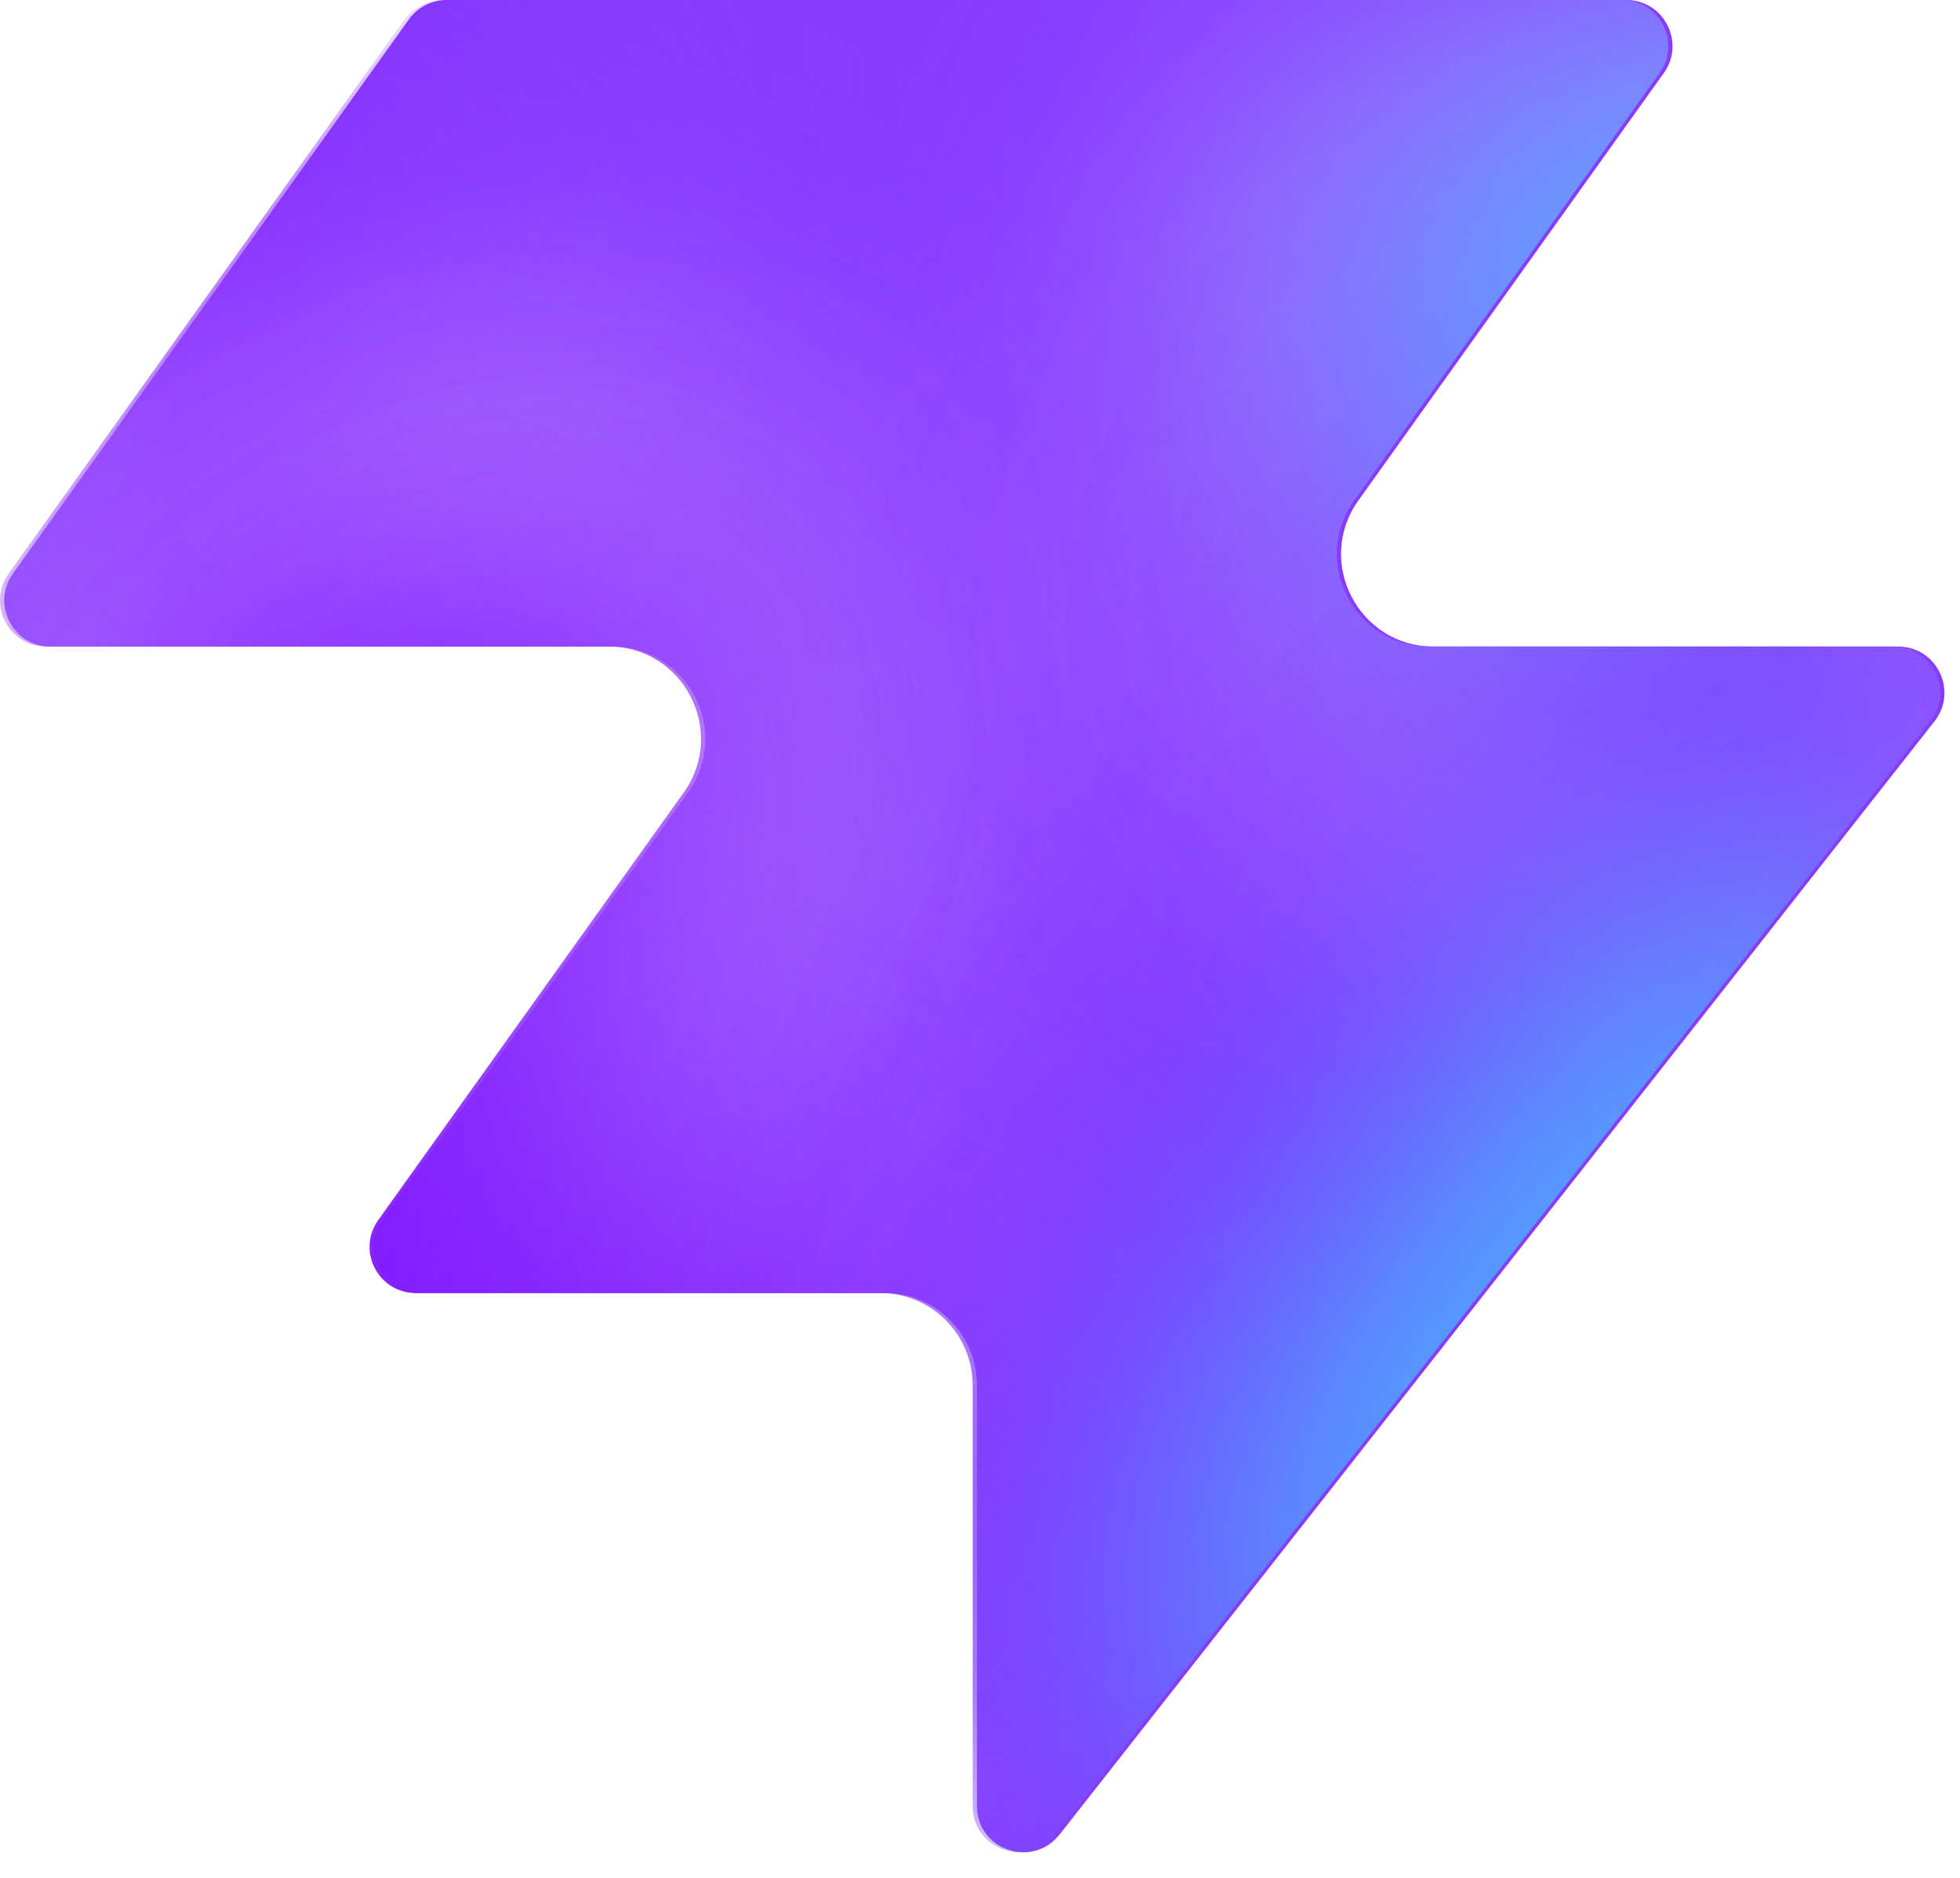
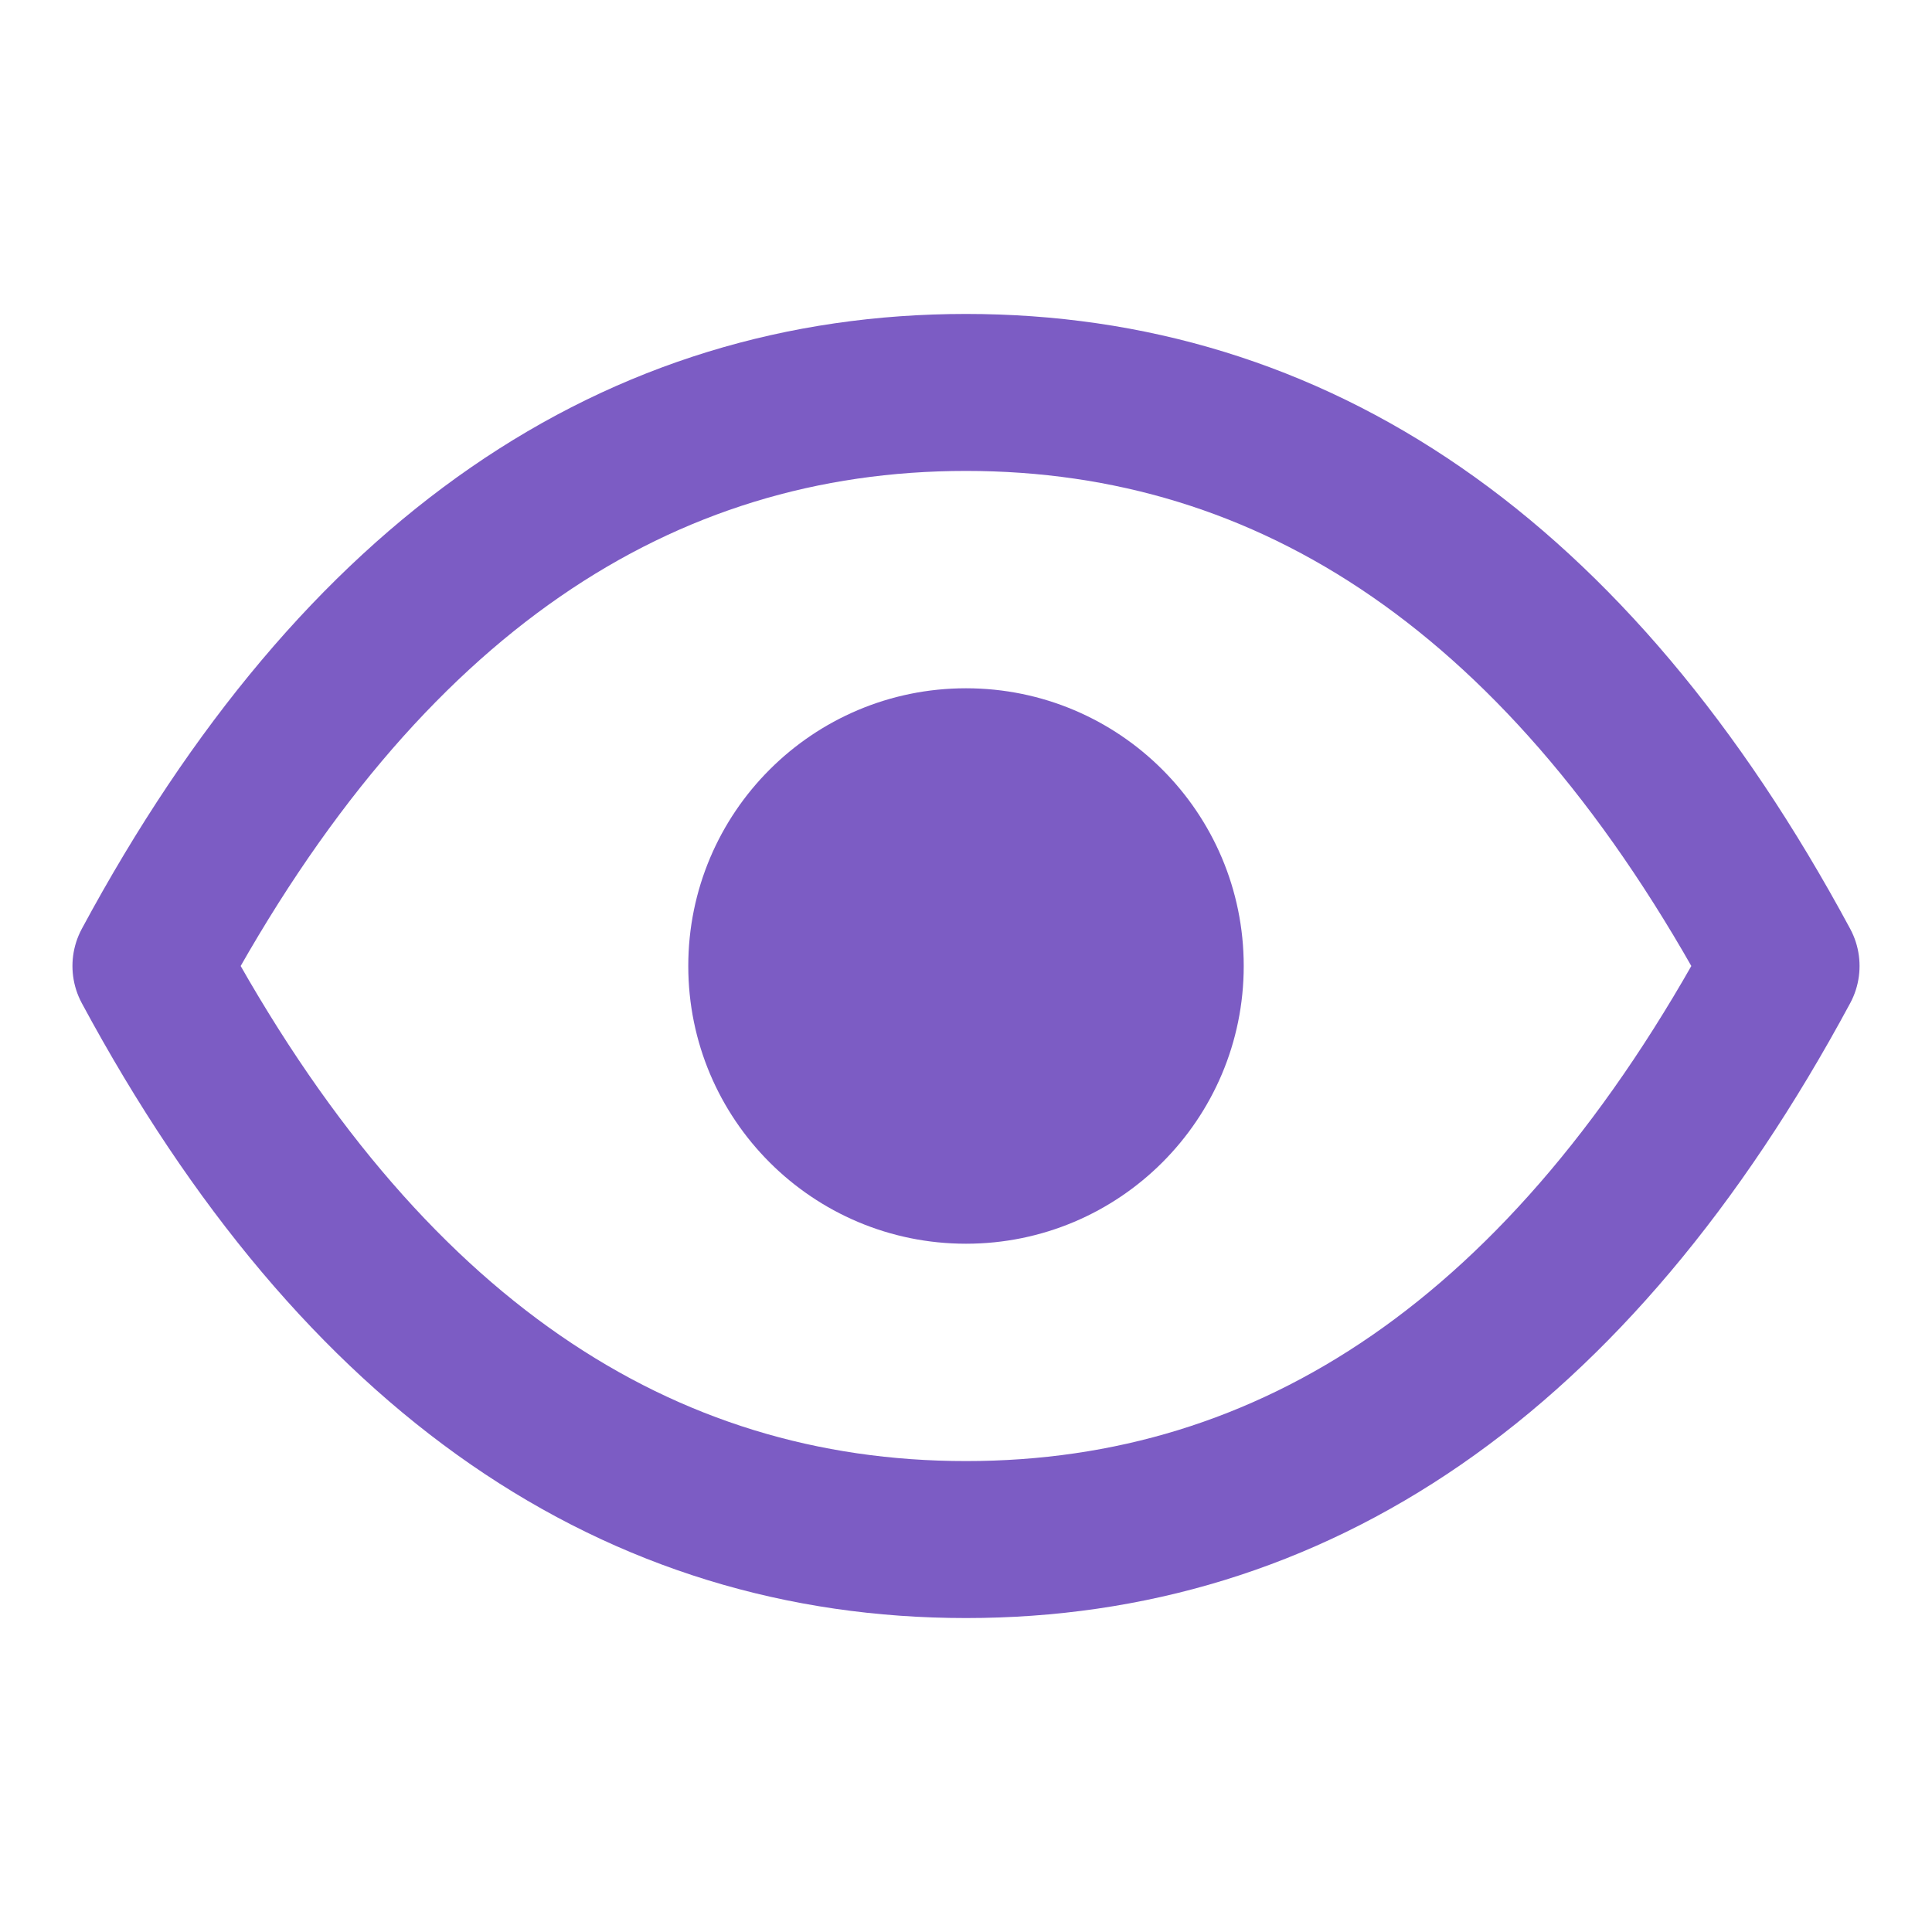
- <svg xmlns="http://www.w3.org/2000/svg" width="48" height="46" fill="none" viewBox="0 0 48 46">
-   <path fill="#863bff" d="M25.946 44.938c-.664.845-2.021.375-2.021-.698V33.937a2.26 2.26 0 0 0-2.262-2.262H10.287c-.92 0-1.456-1.04-.92-1.788l7.48-10.471c1.07-1.497 0-3.578-1.842-3.578H1.237c-.92 0-1.456-1.04-.92-1.788L10.013.474c.214-.297.556-.474.92-.474h28.894c.92 0 1.456 1.04.92 1.788l-7.48 10.471c-1.07 1.498 0 3.579 1.842 3.579h11.377c.943 0 1.473 1.088.89 1.83L25.947 44.94z" style="fill:#863bff;fill:color(display-p3 .525 .23 1);fill-opacity:1" />
-   <mask id="a" width="48" height="46" x="0" y="0" maskUnits="userSpaceOnUse" style="mask-type:alpha">
-     <path fill="#000" d="M25.842 44.938c-.664.844-2.021.375-2.021-.698V33.937a2.26 2.26 0 0 0-2.262-2.262H10.183c-.92 0-1.456-1.04-.92-1.788l7.48-10.471c1.07-1.498 0-3.579-1.842-3.579H1.133c-.92 0-1.456-1.04-.92-1.787L9.91.473c.214-.297.556-.474.92-.474h28.894c.92 0 1.456 1.04.92 1.788l-7.48 10.471c-1.07 1.498 0 3.578 1.842 3.578h11.377c.943 0 1.473 1.088.89 1.832L25.843 44.94z" style="fill:#000;fill-opacity:1" />
-   </mask>
-   <g mask="url(#a)">
-     <g filter="url(#b)">
-       <ellipse cx="5.508" cy="14.704" fill="#ede6ff" rx="5.508" ry="14.704" style="fill:#ede6ff;fill:color(display-p3 .927 .903 1);fill-opacity:1" transform="matrix(.00324 1 1 -.00324 -4.47 31.516)" />
-     </g>
-     <g filter="url(#c)">
-       <ellipse cx="10.399" cy="29.851" fill="#ede6ff" rx="10.399" ry="29.851" style="fill:#ede6ff;fill:color(display-p3 .927 .903 1);fill-opacity:1" transform="matrix(.00324 1 1 -.00324 -39.328 7.883)" />
-     </g>
-     <g filter="url(#d)">
-       <ellipse cx="5.508" cy="30.487" fill="#7e14ff" rx="5.508" ry="30.487" style="fill:#7e14ff;fill:color(display-p3 .492 .077 1);fill-opacity:1" transform="rotate(89.814 -25.913 -14.639)scale(1 -1)" />
-     </g>
-     <g filter="url(#e)">
-       <ellipse cx="5.508" cy="30.599" fill="#7e14ff" rx="5.508" ry="30.599" style="fill:#7e14ff;fill:color(display-p3 .492 .077 1);fill-opacity:1" transform="rotate(89.814 -32.644 -3.334)scale(1 -1)" />
-     </g>
-     <g filter="url(#f)">
-       <ellipse cx="5.508" cy="30.599" fill="#7e14ff" rx="5.508" ry="30.599" style="fill:#7e14ff;fill:color(display-p3 .492 .077 1);fill-opacity:1" transform="matrix(.00324 1 1 -.00324 -34.34 30.47)" />
-     </g>
-     <g filter="url(#g)">
-       <ellipse cx="14.072" cy="22.078" fill="#ede6ff" rx="14.072" ry="22.078" style="fill:#ede6ff;fill:color(display-p3 .927 .903 1);fill-opacity:1" transform="rotate(93.35 24.506 48.493)scale(-1 1)" />
-     </g>
-     <g filter="url(#h)">
-       <ellipse cx="3.47" cy="21.501" fill="#7e14ff" rx="3.47" ry="21.501" style="fill:#7e14ff;fill:color(display-p3 .492 .077 1);fill-opacity:1" transform="rotate(89.009 28.708 47.59)scale(-1 1)" />
-     </g>
-     <g filter="url(#i)">
-       <ellipse cx="3.47" cy="21.501" fill="#7e14ff" rx="3.47" ry="21.501" style="fill:#7e14ff;fill:color(display-p3 .492 .077 1);fill-opacity:1" transform="rotate(89.009 28.708 47.59)scale(-1 1)" />
-     </g>
-     <g filter="url(#j)">
-       <ellipse cx=".387" cy="8.972" fill="#7e14ff" rx="4.407" ry="29.108" style="fill:#7e14ff;fill:color(display-p3 .492 .077 1);fill-opacity:1" transform="rotate(39.51 .387 8.972)" />
-     </g>
-     <g filter="url(#k)">
-       <ellipse cx="47.523" cy="-6.092" fill="#7e14ff" rx="4.407" ry="29.108" style="fill:#7e14ff;fill:color(display-p3 .492 .077 1);fill-opacity:1" transform="rotate(37.892 47.523 -6.092)" />
-     </g>
-     <g filter="url(#l)">
-       <ellipse cx="41.412" cy="6.333" fill="#47bfff" rx="5.971" ry="9.665" style="fill:#47bfff;fill:color(display-p3 .28 .748 1);fill-opacity:1" transform="rotate(37.892 41.412 6.333)" />
-     </g>
-     <g filter="url(#m)">
-       <ellipse cx="-1.879" cy="38.332" fill="#7e14ff" rx="4.407" ry="29.108" style="fill:#7e14ff;fill:color(display-p3 .492 .077 1);fill-opacity:1" transform="rotate(37.892 -1.88 38.332)" />
-     </g>
-     <g filter="url(#n)">
-       <ellipse cx="-1.879" cy="38.332" fill="#7e14ff" rx="4.407" ry="29.108" style="fill:#7e14ff;fill:color(display-p3 .492 .077 1);fill-opacity:1" transform="rotate(37.892 -1.88 38.332)" />
-     </g>
-     <g filter="url(#o)">
-       <ellipse cx="35.651" cy="29.907" fill="#7e14ff" rx="4.407" ry="29.108" style="fill:#7e14ff;fill:color(display-p3 .492 .077 1);fill-opacity:1" transform="rotate(37.892 35.651 29.907)" />
-     </g>
-     <g filter="url(#p)">
-       <ellipse cx="38.418" cy="32.4" fill="#47bfff" rx="5.971" ry="15.297" style="fill:#47bfff;fill:color(display-p3 .28 .748 1);fill-opacity:1" transform="rotate(37.892 38.418 32.4)" />
-     </g>
-   </g>
-   <defs>
-     <filter id="b" width="60.045" height="41.654" x="-19.77" y="16.149" color-interpolation-filters="sRGB" filterUnits="userSpaceOnUse">
-       <feFlood flood-opacity="0" result="BackgroundImageFix" />
-       <feBlend in="SourceGraphic" in2="BackgroundImageFix" result="shape" />
-       <feGaussianBlur result="effect1_foregroundBlur_2002_17158" stdDeviation="7.659" />
-     </filter>
-     <filter id="c" width="90.34" height="51.437" x="-54.613" y="-7.533" color-interpolation-filters="sRGB" filterUnits="userSpaceOnUse">
-       <feFlood flood-opacity="0" result="BackgroundImageFix" />
-       <feBlend in="SourceGraphic" in2="BackgroundImageFix" result="shape" />
-       <feGaussianBlur result="effect1_foregroundBlur_2002_17158" stdDeviation="7.659" />
-     </filter>
-     <filter id="d" width="79.355" height="29.4" x="-49.64" y="2.03" color-interpolation-filters="sRGB" filterUnits="userSpaceOnUse">
-       <feFlood flood-opacity="0" result="BackgroundImageFix" />
-       <feBlend in="SourceGraphic" in2="BackgroundImageFix" result="shape" />
-       <feGaussianBlur result="effect1_foregroundBlur_2002_17158" stdDeviation="4.596" />
-     </filter>
-     <filter id="e" width="79.579" height="29.4" x="-45.045" y="20.029" color-interpolation-filters="sRGB" filterUnits="userSpaceOnUse">
-       <feFlood flood-opacity="0" result="BackgroundImageFix" />
-       <feBlend in="SourceGraphic" in2="BackgroundImageFix" result="shape" />
-       <feGaussianBlur result="effect1_foregroundBlur_2002_17158" stdDeviation="4.596" />
-     </filter>
-     <filter id="f" width="79.579" height="29.4" x="-43.513" y="21.178" color-interpolation-filters="sRGB" filterUnits="userSpaceOnUse">
-       <feFlood flood-opacity="0" result="BackgroundImageFix" />
-       <feBlend in="SourceGraphic" in2="BackgroundImageFix" result="shape" />
-       <feGaussianBlur result="effect1_foregroundBlur_2002_17158" stdDeviation="4.596" />
-     </filter>
-     <filter id="g" width="74.749" height="58.852" x="15.756" y="-17.901" color-interpolation-filters="sRGB" filterUnits="userSpaceOnUse">
-       <feFlood flood-opacity="0" result="BackgroundImageFix" />
-       <feBlend in="SourceGraphic" in2="BackgroundImageFix" result="shape" />
-       <feGaussianBlur result="effect1_foregroundBlur_2002_17158" stdDeviation="7.659" />
-     </filter>
-     <filter id="h" width="61.377" height="25.362" x="23.548" y="2.284" color-interpolation-filters="sRGB" filterUnits="userSpaceOnUse">
-       <feFlood flood-opacity="0" result="BackgroundImageFix" />
-       <feBlend in="SourceGraphic" in2="BackgroundImageFix" result="shape" />
-       <feGaussianBlur result="effect1_foregroundBlur_2002_17158" stdDeviation="4.596" />
-     </filter>
-     <filter id="i" width="61.377" height="25.362" x="23.548" y="2.284" color-interpolation-filters="sRGB" filterUnits="userSpaceOnUse">
-       <feFlood flood-opacity="0" result="BackgroundImageFix" />
-       <feBlend in="SourceGraphic" in2="BackgroundImageFix" result="shape" />
-       <feGaussianBlur result="effect1_foregroundBlur_2002_17158" stdDeviation="4.596" />
-     </filter>
-     <filter id="j" width="56.045" height="63.649" x="-27.636" y="-22.853" color-interpolation-filters="sRGB" filterUnits="userSpaceOnUse">
-       <feFlood flood-opacity="0" result="BackgroundImageFix" />
-       <feBlend in="SourceGraphic" in2="BackgroundImageFix" result="shape" />
-       <feGaussianBlur result="effect1_foregroundBlur_2002_17158" stdDeviation="4.596" />
-     </filter>
-     <filter id="k" width="54.814" height="64.646" x="20.116" y="-38.415" color-interpolation-filters="sRGB" filterUnits="userSpaceOnUse">
-       <feFlood flood-opacity="0" result="BackgroundImageFix" />
-       <feBlend in="SourceGraphic" in2="BackgroundImageFix" result="shape" />
-       <feGaussianBlur result="effect1_foregroundBlur_2002_17158" stdDeviation="4.596" />
-     </filter>
-     <filter id="l" width="33.541" height="35.313" x="24.641" y="-11.323" color-interpolation-filters="sRGB" filterUnits="userSpaceOnUse">
-       <feFlood flood-opacity="0" result="BackgroundImageFix" />
-       <feBlend in="SourceGraphic" in2="BackgroundImageFix" result="shape" />
-       <feGaussianBlur result="effect1_foregroundBlur_2002_17158" stdDeviation="4.596" />
-     </filter>
-     <filter id="m" width="54.814" height="64.646" x="-29.286" y="6.009" color-interpolation-filters="sRGB" filterUnits="userSpaceOnUse">
-       <feFlood flood-opacity="0" result="BackgroundImageFix" />
-       <feBlend in="SourceGraphic" in2="BackgroundImageFix" result="shape" />
-       <feGaussianBlur result="effect1_foregroundBlur_2002_17158" stdDeviation="4.596" />
-     </filter>
-     <filter id="n" width="54.814" height="64.646" x="-29.286" y="6.009" color-interpolation-filters="sRGB" filterUnits="userSpaceOnUse">
-       <feFlood flood-opacity="0" result="BackgroundImageFix" />
-       <feBlend in="SourceGraphic" in2="BackgroundImageFix" result="shape" />
-       <feGaussianBlur result="effect1_foregroundBlur_2002_17158" stdDeviation="4.596" />
-     </filter>
-     <filter id="o" width="54.814" height="64.646" x="8.244" y="-2.416" color-interpolation-filters="sRGB" filterUnits="userSpaceOnUse">
-       <feFlood flood-opacity="0" result="BackgroundImageFix" />
-       <feBlend in="SourceGraphic" in2="BackgroundImageFix" result="shape" />
-       <feGaussianBlur result="effect1_foregroundBlur_2002_17158" stdDeviation="4.596" />
-     </filter>
-     <filter id="p" width="39.409" height="43.623" x="18.713" y="10.588" color-interpolation-filters="sRGB" filterUnits="userSpaceOnUse">
-       <feFlood flood-opacity="0" result="BackgroundImageFix" />
-       <feBlend in="SourceGraphic" in2="BackgroundImageFix" result="shape" />
-       <feGaussianBlur result="effect1_foregroundBlur_2002_17158" stdDeviation="4.596" />
-     </filter>
-   </defs>
+ <svg xmlns="http://www.w3.org/2000/svg" viewBox="0 0 32 32">
+   <path d="M2.5 16C6 9.5 10.6 6.5 16 6.5S26 9.5 29.5 16C26 22.5 21.4 25.5 16 25.5S6 22.5 2.5 16Z" fill="none" stroke="#7c5cc4" stroke-width="2.6" stroke-linejoin="round" />
+   <circle cx="16" cy="16" r="4.6" fill="#7c5cc4" />
</svg>
